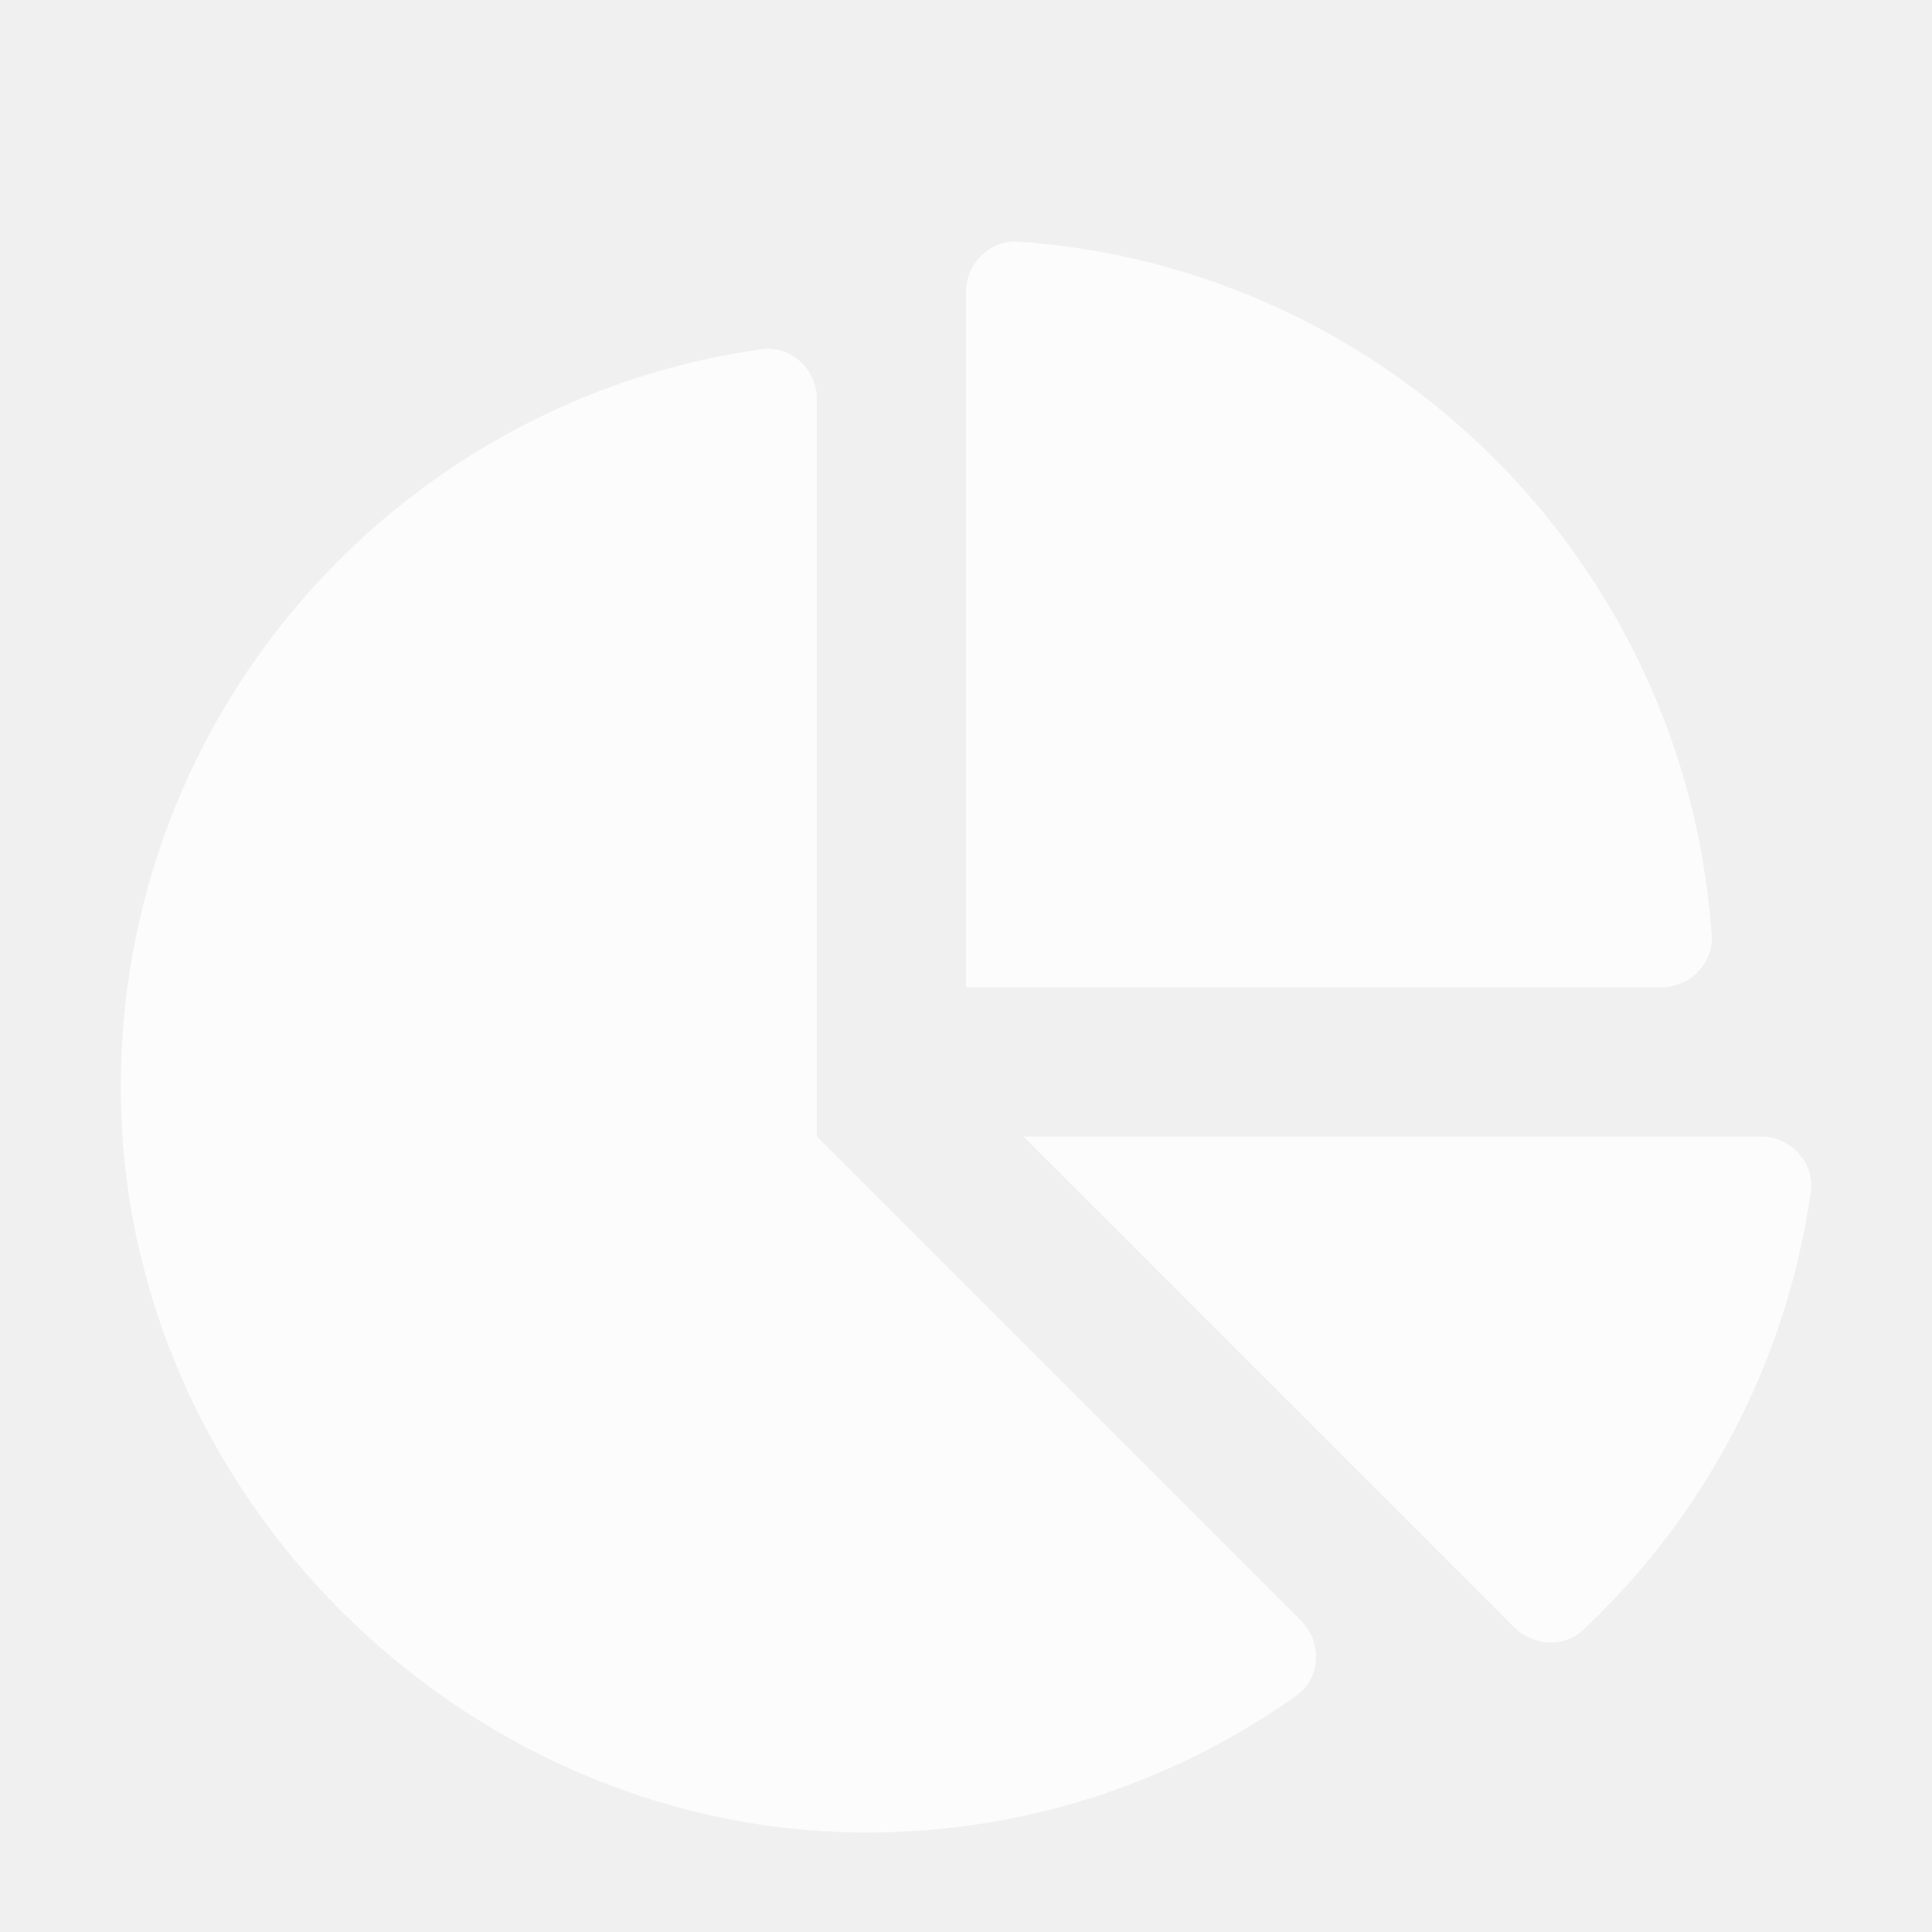
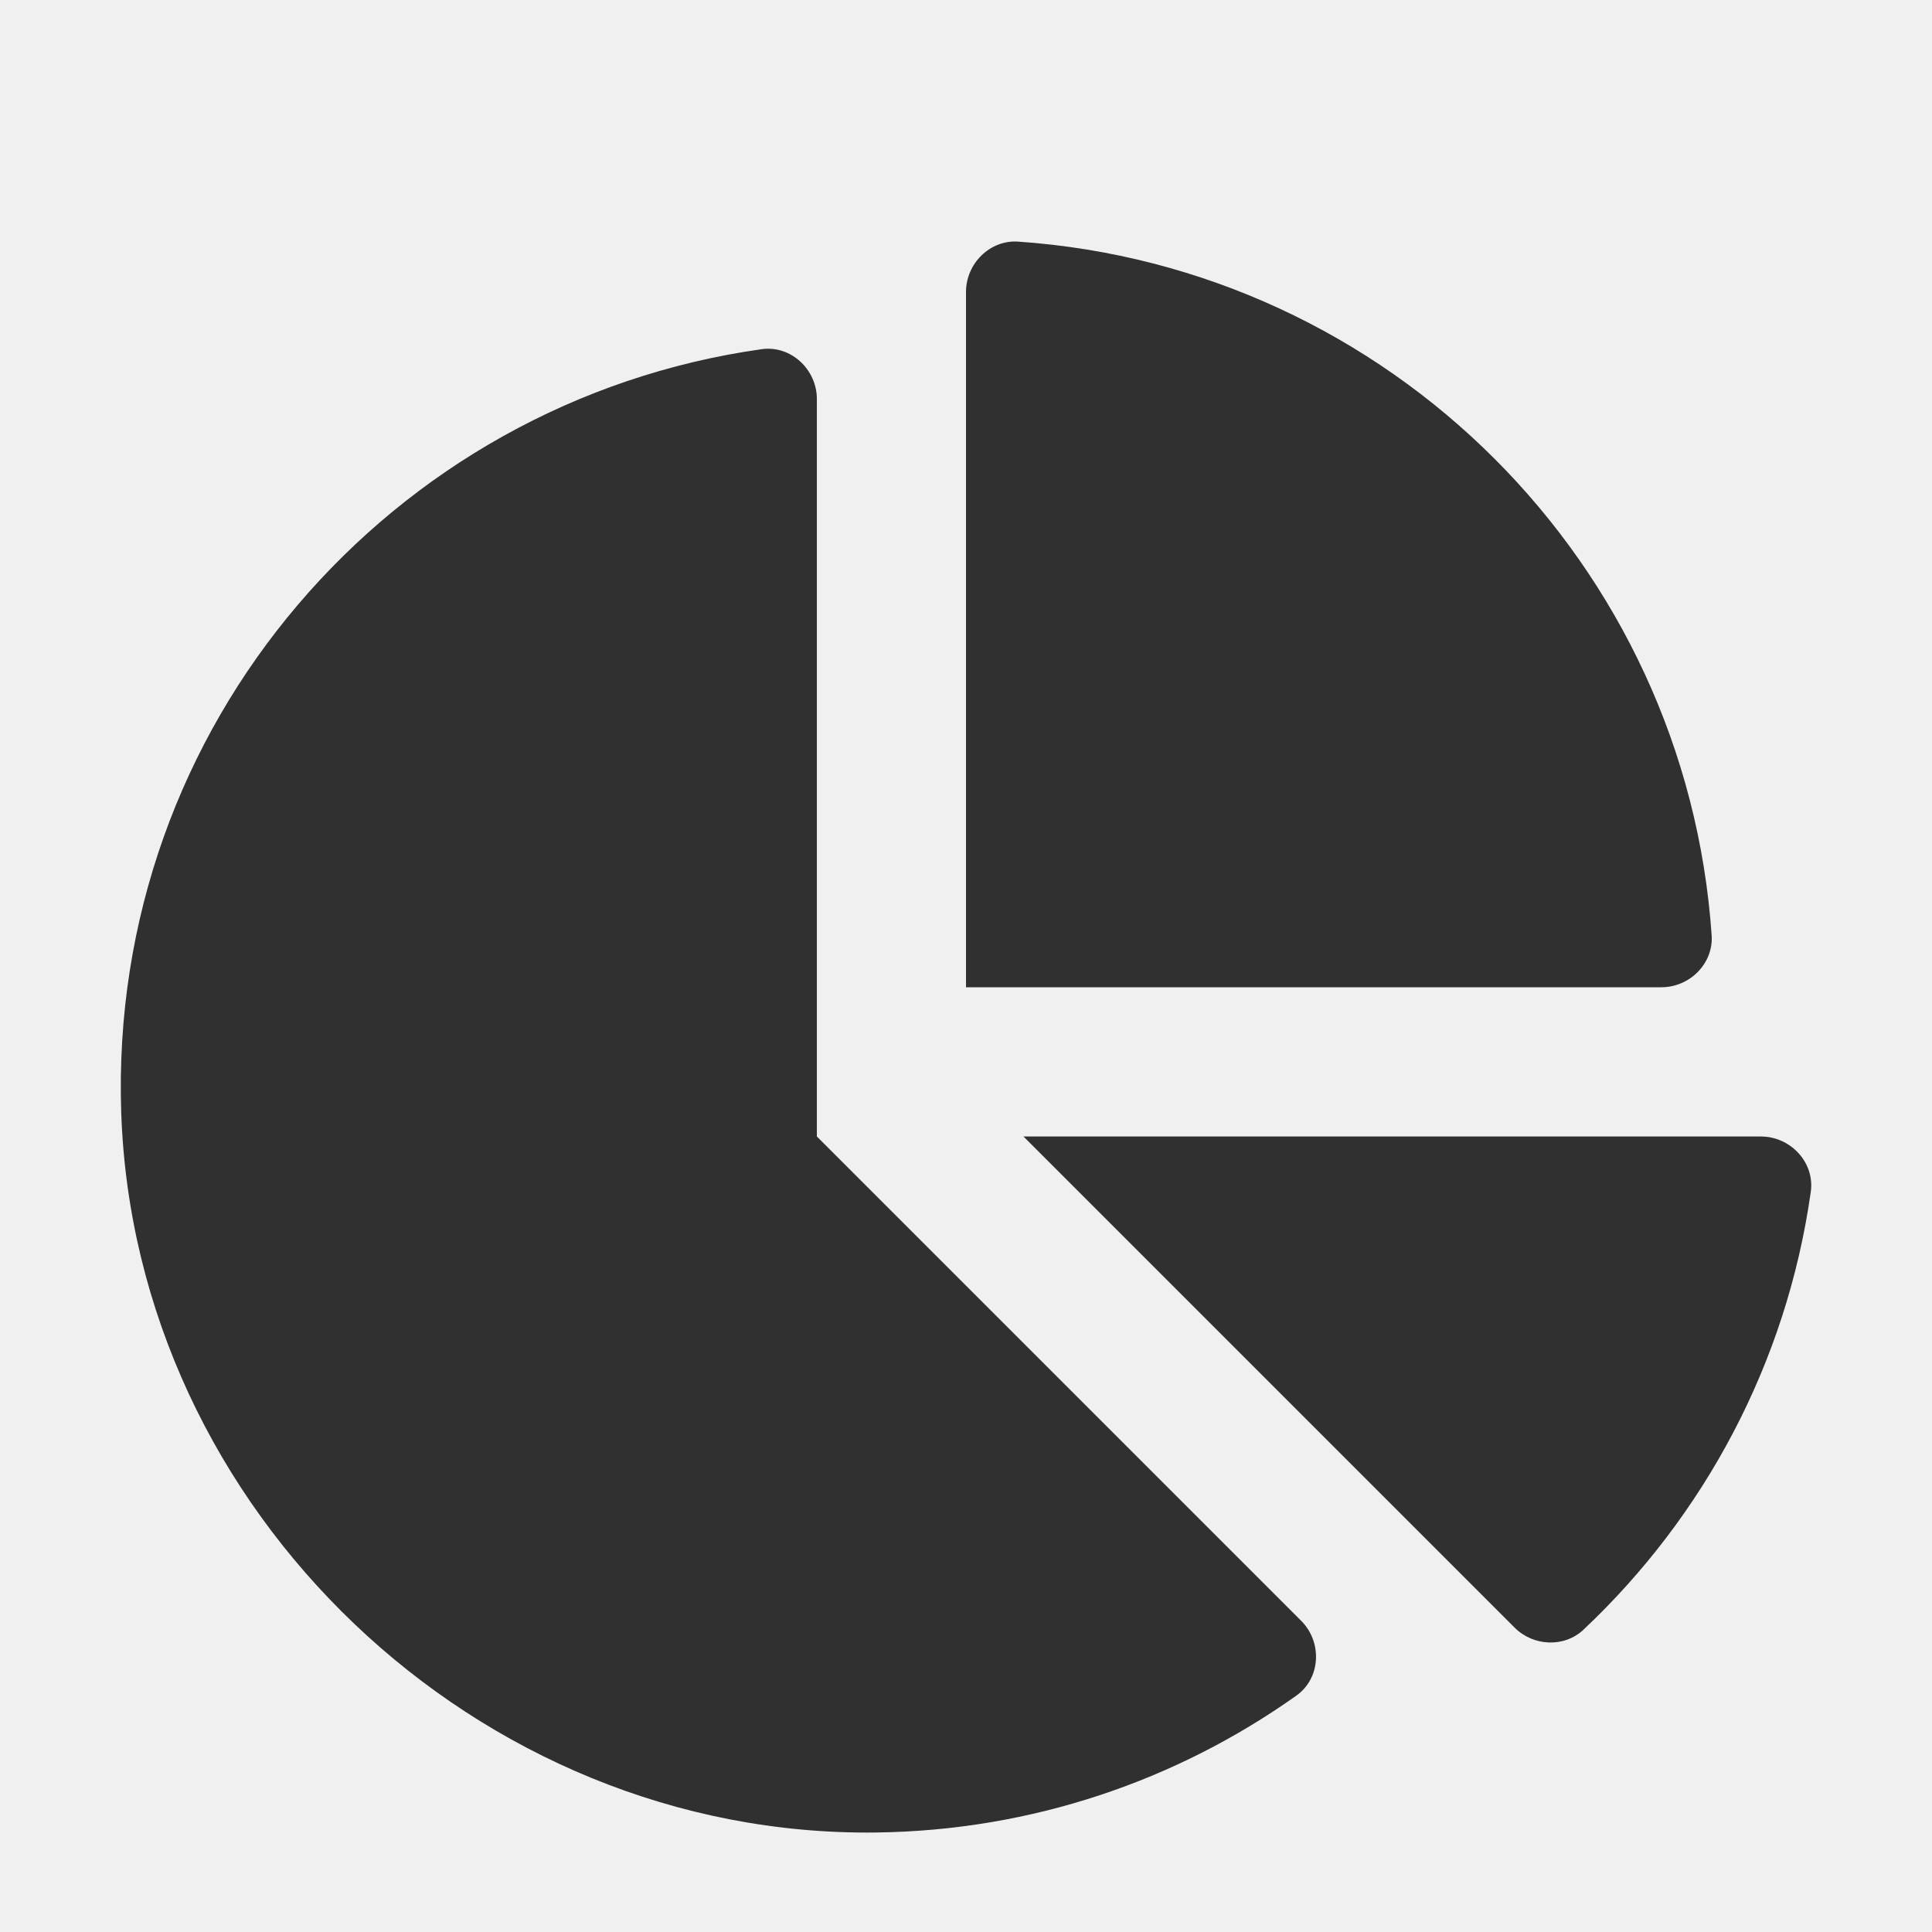
<svg xmlns="http://www.w3.org/2000/svg" width="16" height="16" viewBox="0 0 16 16" fill="none">
  <g opacity="0.8">
-     <path d="M14.583 9.412L8.476 9.412L12.543 13.479C12.698 13.634 12.954 13.647 13.114 13.496C14.11 12.558 14.795 11.293 14.996 9.871C15.031 9.628 14.829 9.412 14.583 9.412ZM14.175 7.744C13.963 4.67 11.507 2.213 8.432 2.001C8.198 1.985 8 2.183 8 2.418V8.176L13.759 8.176C13.994 8.176 14.192 7.979 14.175 7.744ZM6.765 9.412L6.765 3.305C6.765 3.059 6.549 2.857 6.306 2.892C3.239 3.325 0.895 6.004 1.004 9.215C1.116 12.513 3.955 15.217 7.254 15.176C8.552 15.16 9.75 14.742 10.735 14.043C10.939 13.899 10.952 13.599 10.776 13.423L6.765 9.412Z" fill="white" />
+     <path d="M14.583 9.412L8.476 9.412L12.543 13.479C12.698 13.634 12.954 13.647 13.114 13.496C14.11 12.558 14.795 11.293 14.996 9.871C15.031 9.628 14.829 9.412 14.583 9.412ZM14.175 7.744C13.963 4.67 11.507 2.213 8.432 2.001C8.198 1.985 8 2.183 8 2.418V8.176L13.759 8.176C13.994 8.176 14.192 7.979 14.175 7.744ZM6.765 9.412L6.765 3.305C6.765 3.059 6.549 2.857 6.306 2.892C3.239 3.325 0.895 6.004 1.004 9.215C1.116 12.513 3.955 15.217 7.254 15.176C8.552 15.16 9.75 14.742 10.735 14.043C10.939 13.899 10.952 13.599 10.776 13.423L6.765 9.412Z" fill="currentColor" />
  </g>
</svg>
